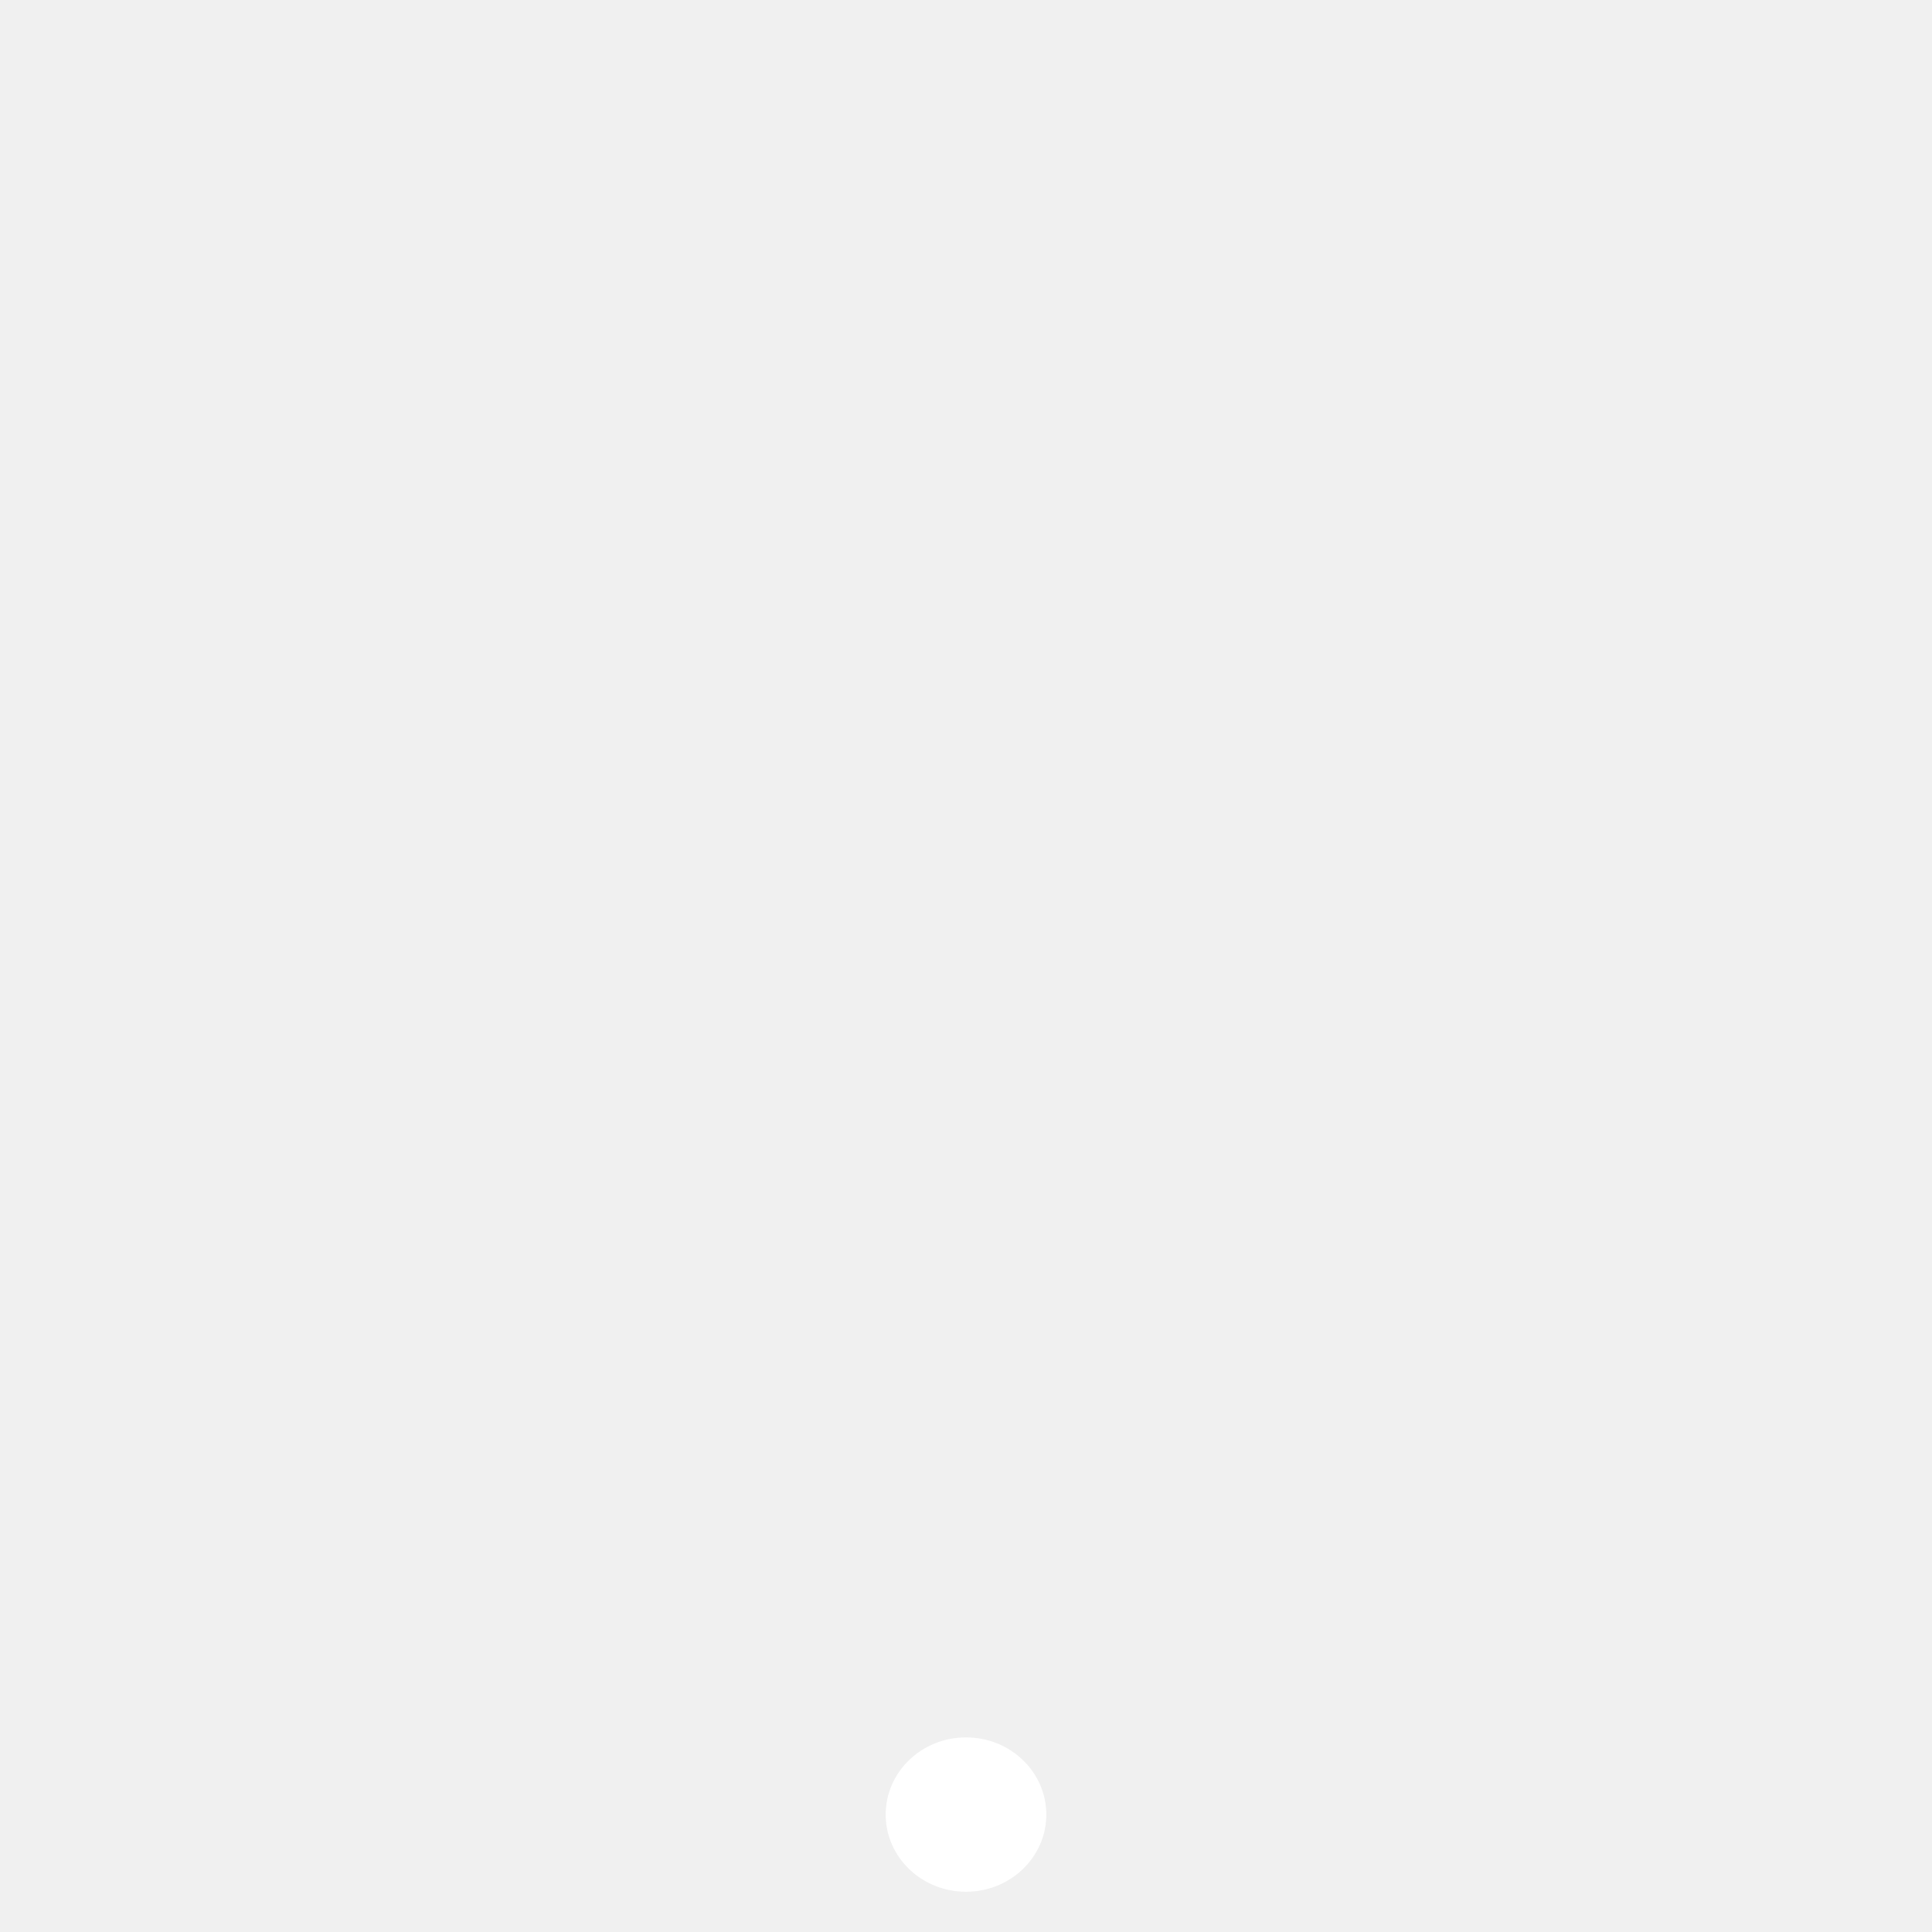
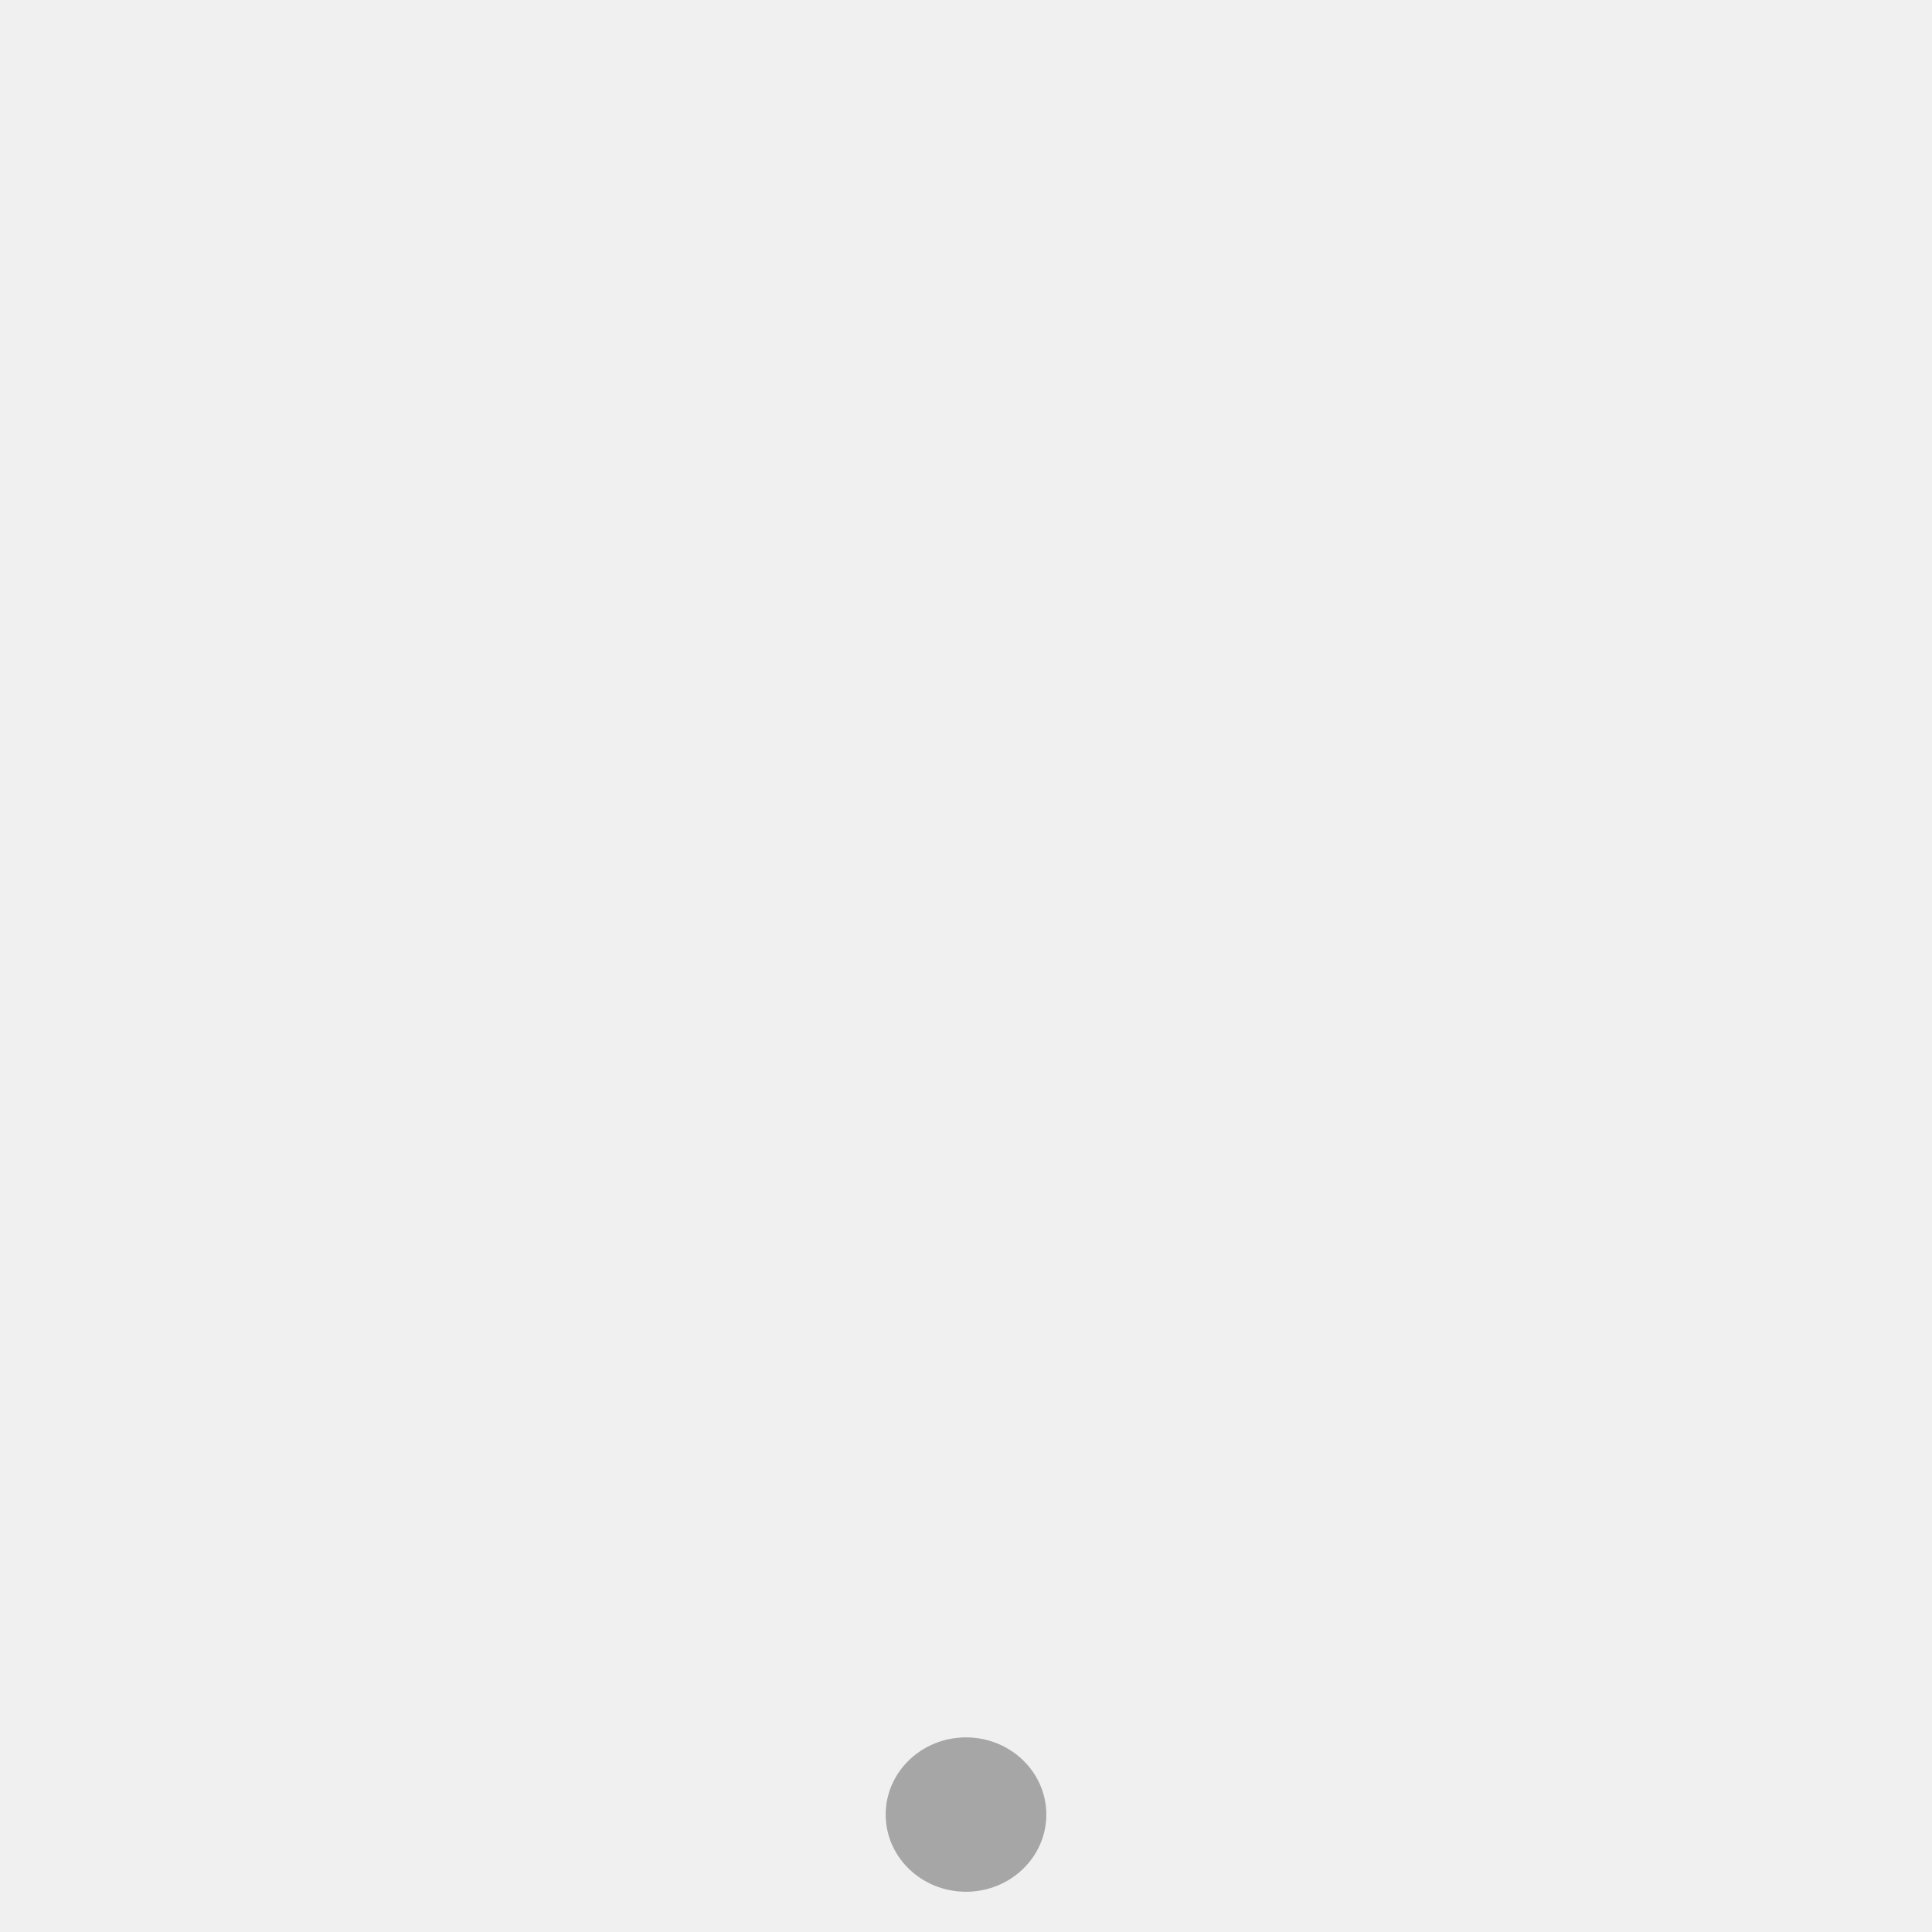
<svg xmlns="http://www.w3.org/2000/svg" width="96" height="96" id="svg11252" version="1.1">
  <defs id="defs11254" />
  <g id="layer1" style="display:inline">
    <g id="one" transform="rotate(-90,48,48)">
      <rect y="0" x="0" height="96" width="96" id="rect4138" style="color:#000000;clip-rule:nonzero;display:inline;overflow:visible;visibility:visible;opacity:1;isolation:auto;mix-blend-mode:normal;color-interpolation:sRGB;color-interpolation-filters:linearRGB;solid-color:#000000;solid-opacity:1;fill:none;fill-opacity:1;fill-rule:nonzero;stroke:none;stroke-width:0.956;stroke-linecap:butt;stroke-linejoin:miter;stroke-miterlimit:4;stroke-dasharray:none;stroke-dashoffset:0;stroke-opacity:1;marker:none;marker-start:none;color-rendering:auto;image-rendering:auto;shape-rendering:auto;text-rendering:auto;enable-background:accumulate" />
-       <ellipse ry="3.991" rx="3.835" cy="48" cx="5.835" id="path3762-2" style="opacity:1;fill:#ffffff;fill-opacity:1;stroke:none;stroke-width:0.956;stroke-linecap:butt;stroke-linejoin:miter;stroke-miterlimit:4;stroke-dasharray:none;stroke-dashoffset:0;stroke-opacity:1;marker:none;marker-start:none" />
+       <ellipse ry="3.991" rx="3.835" cy="48" cx="5.835" id="path3762-2" style="opacity:1;fill:#a6a6a6;fill-opacity:1;stroke:none;stroke-width:0.956;stroke-linecap:butt;stroke-linejoin:miter;stroke-miterlimit:4;stroke-dasharray:none;stroke-dashoffset:0;stroke-opacity:1;marker:none;marker-start:none" />
    </g>
  </g>
  <g id="layer2" style="display:inline" />
  <g id="layer3" style="display:inline" />
  <g id="layer4" style="display:inline" />
</svg>
